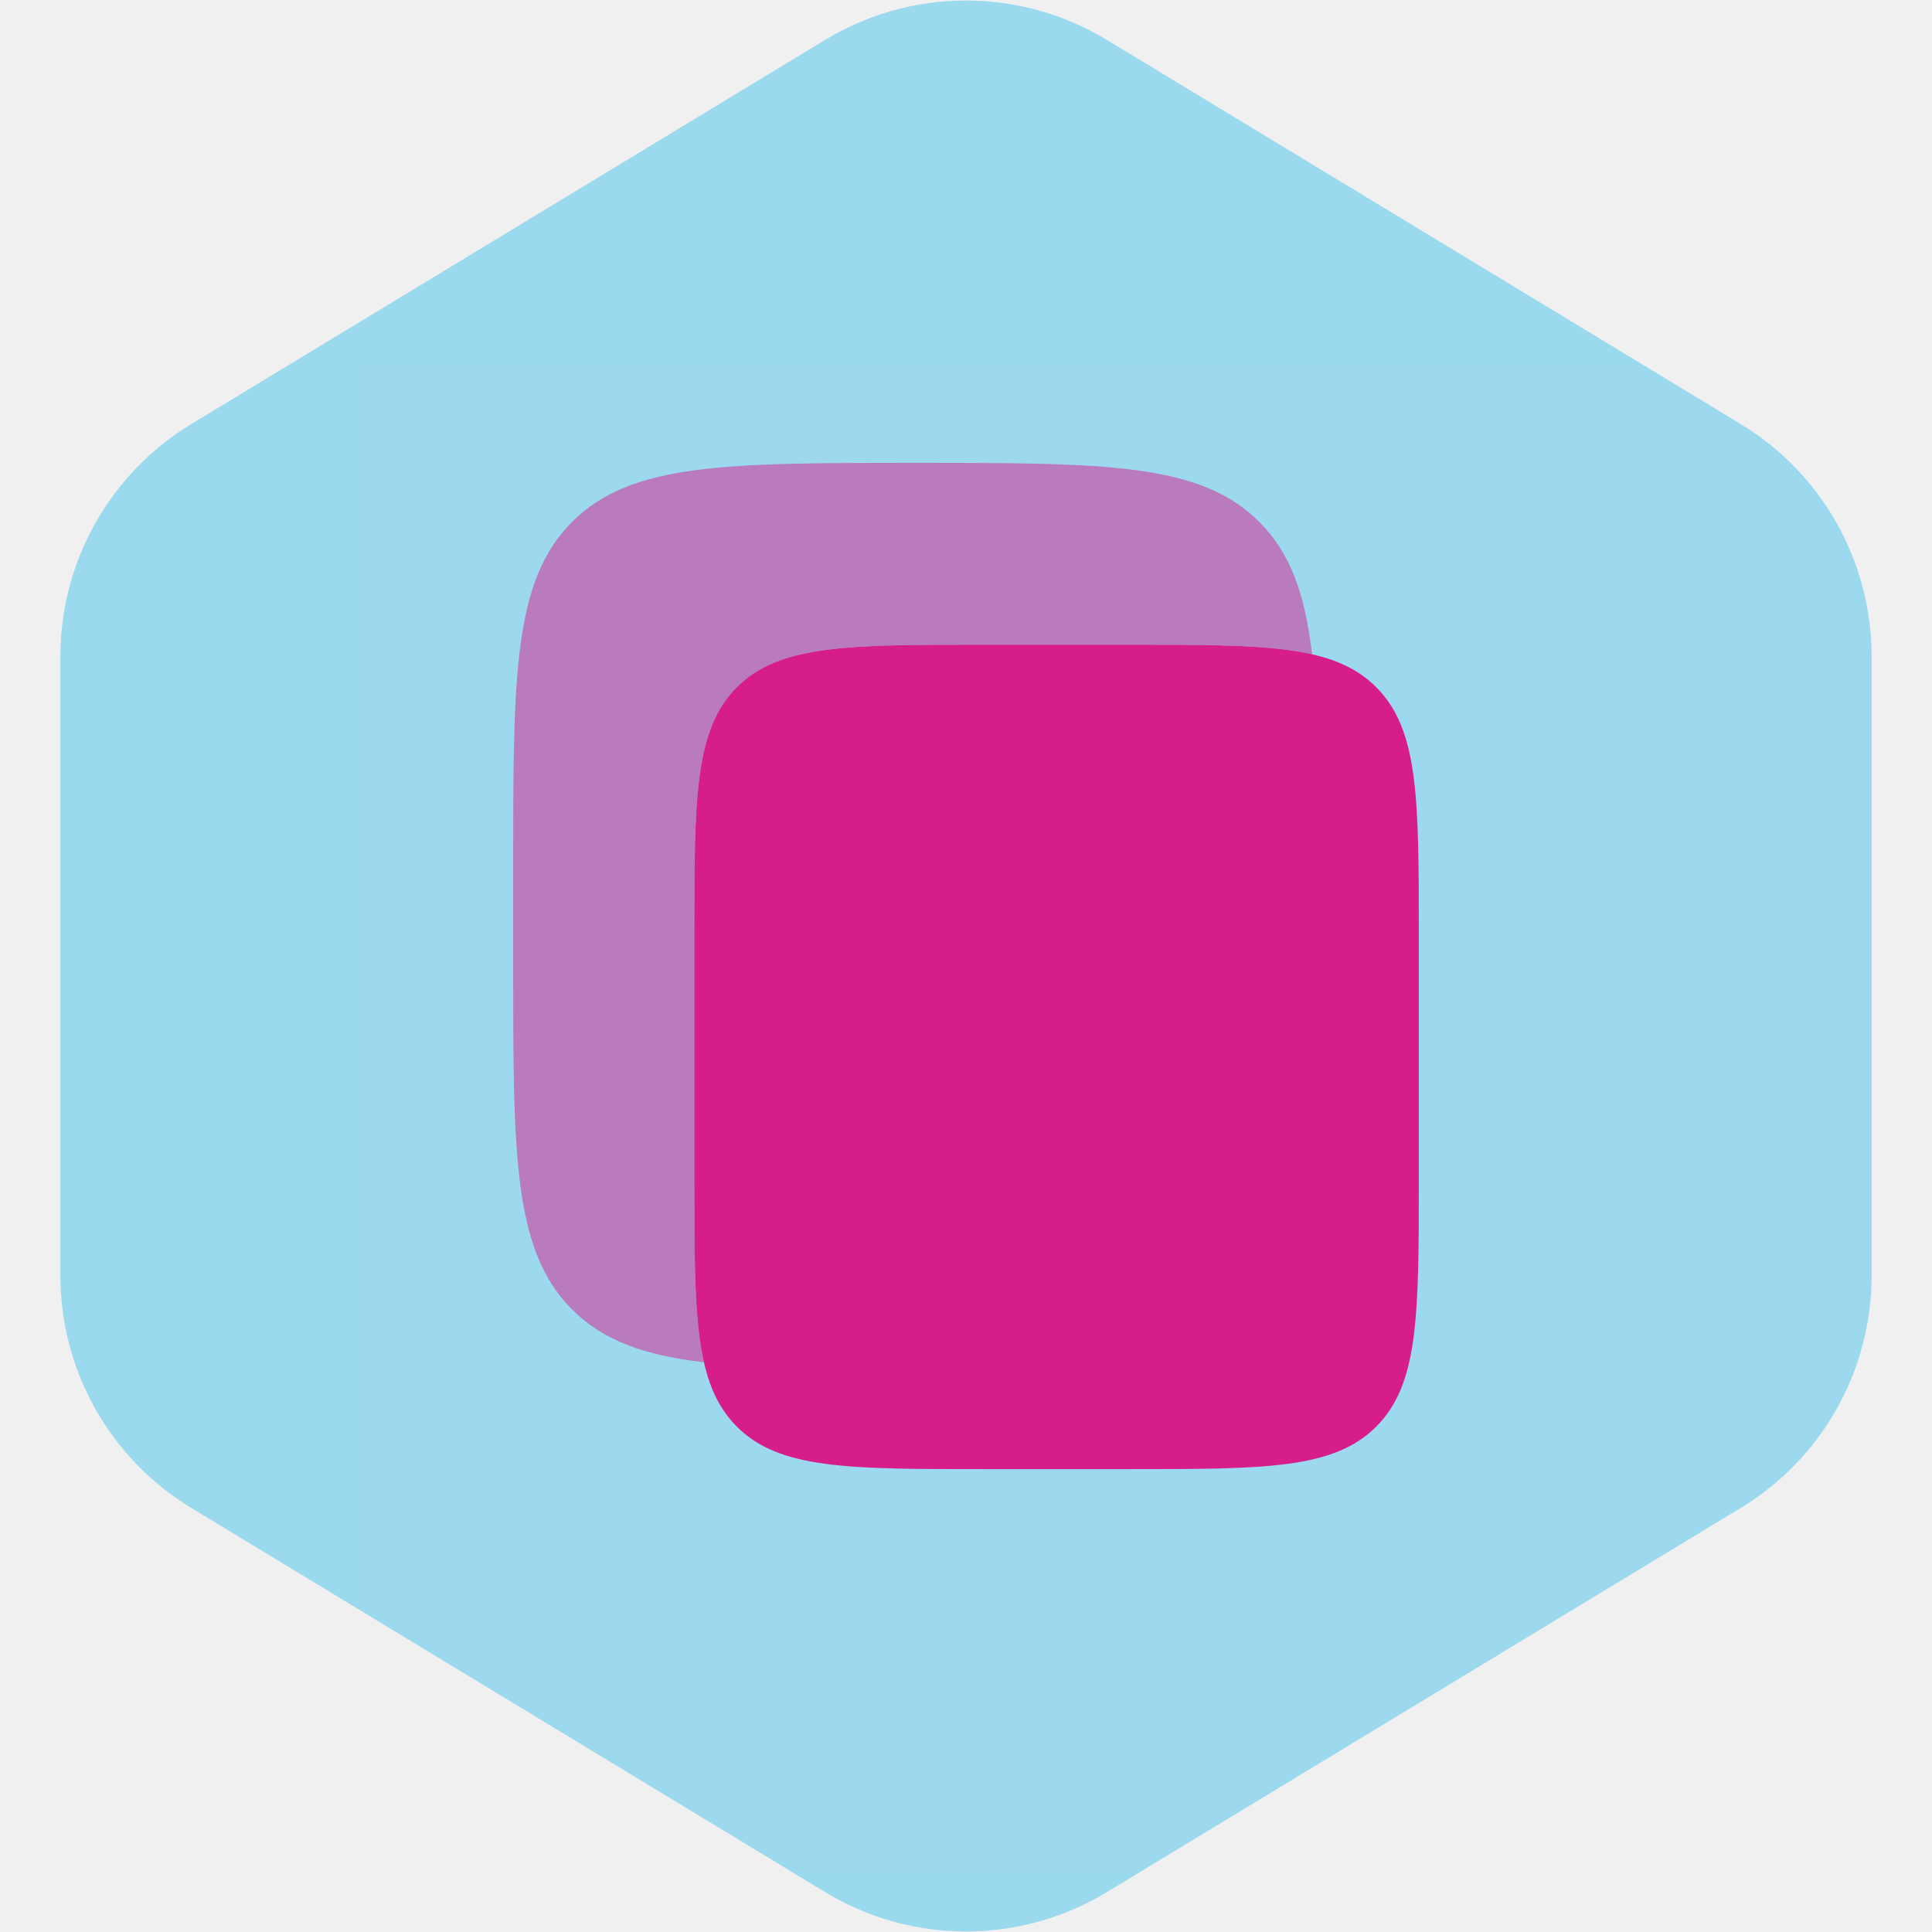
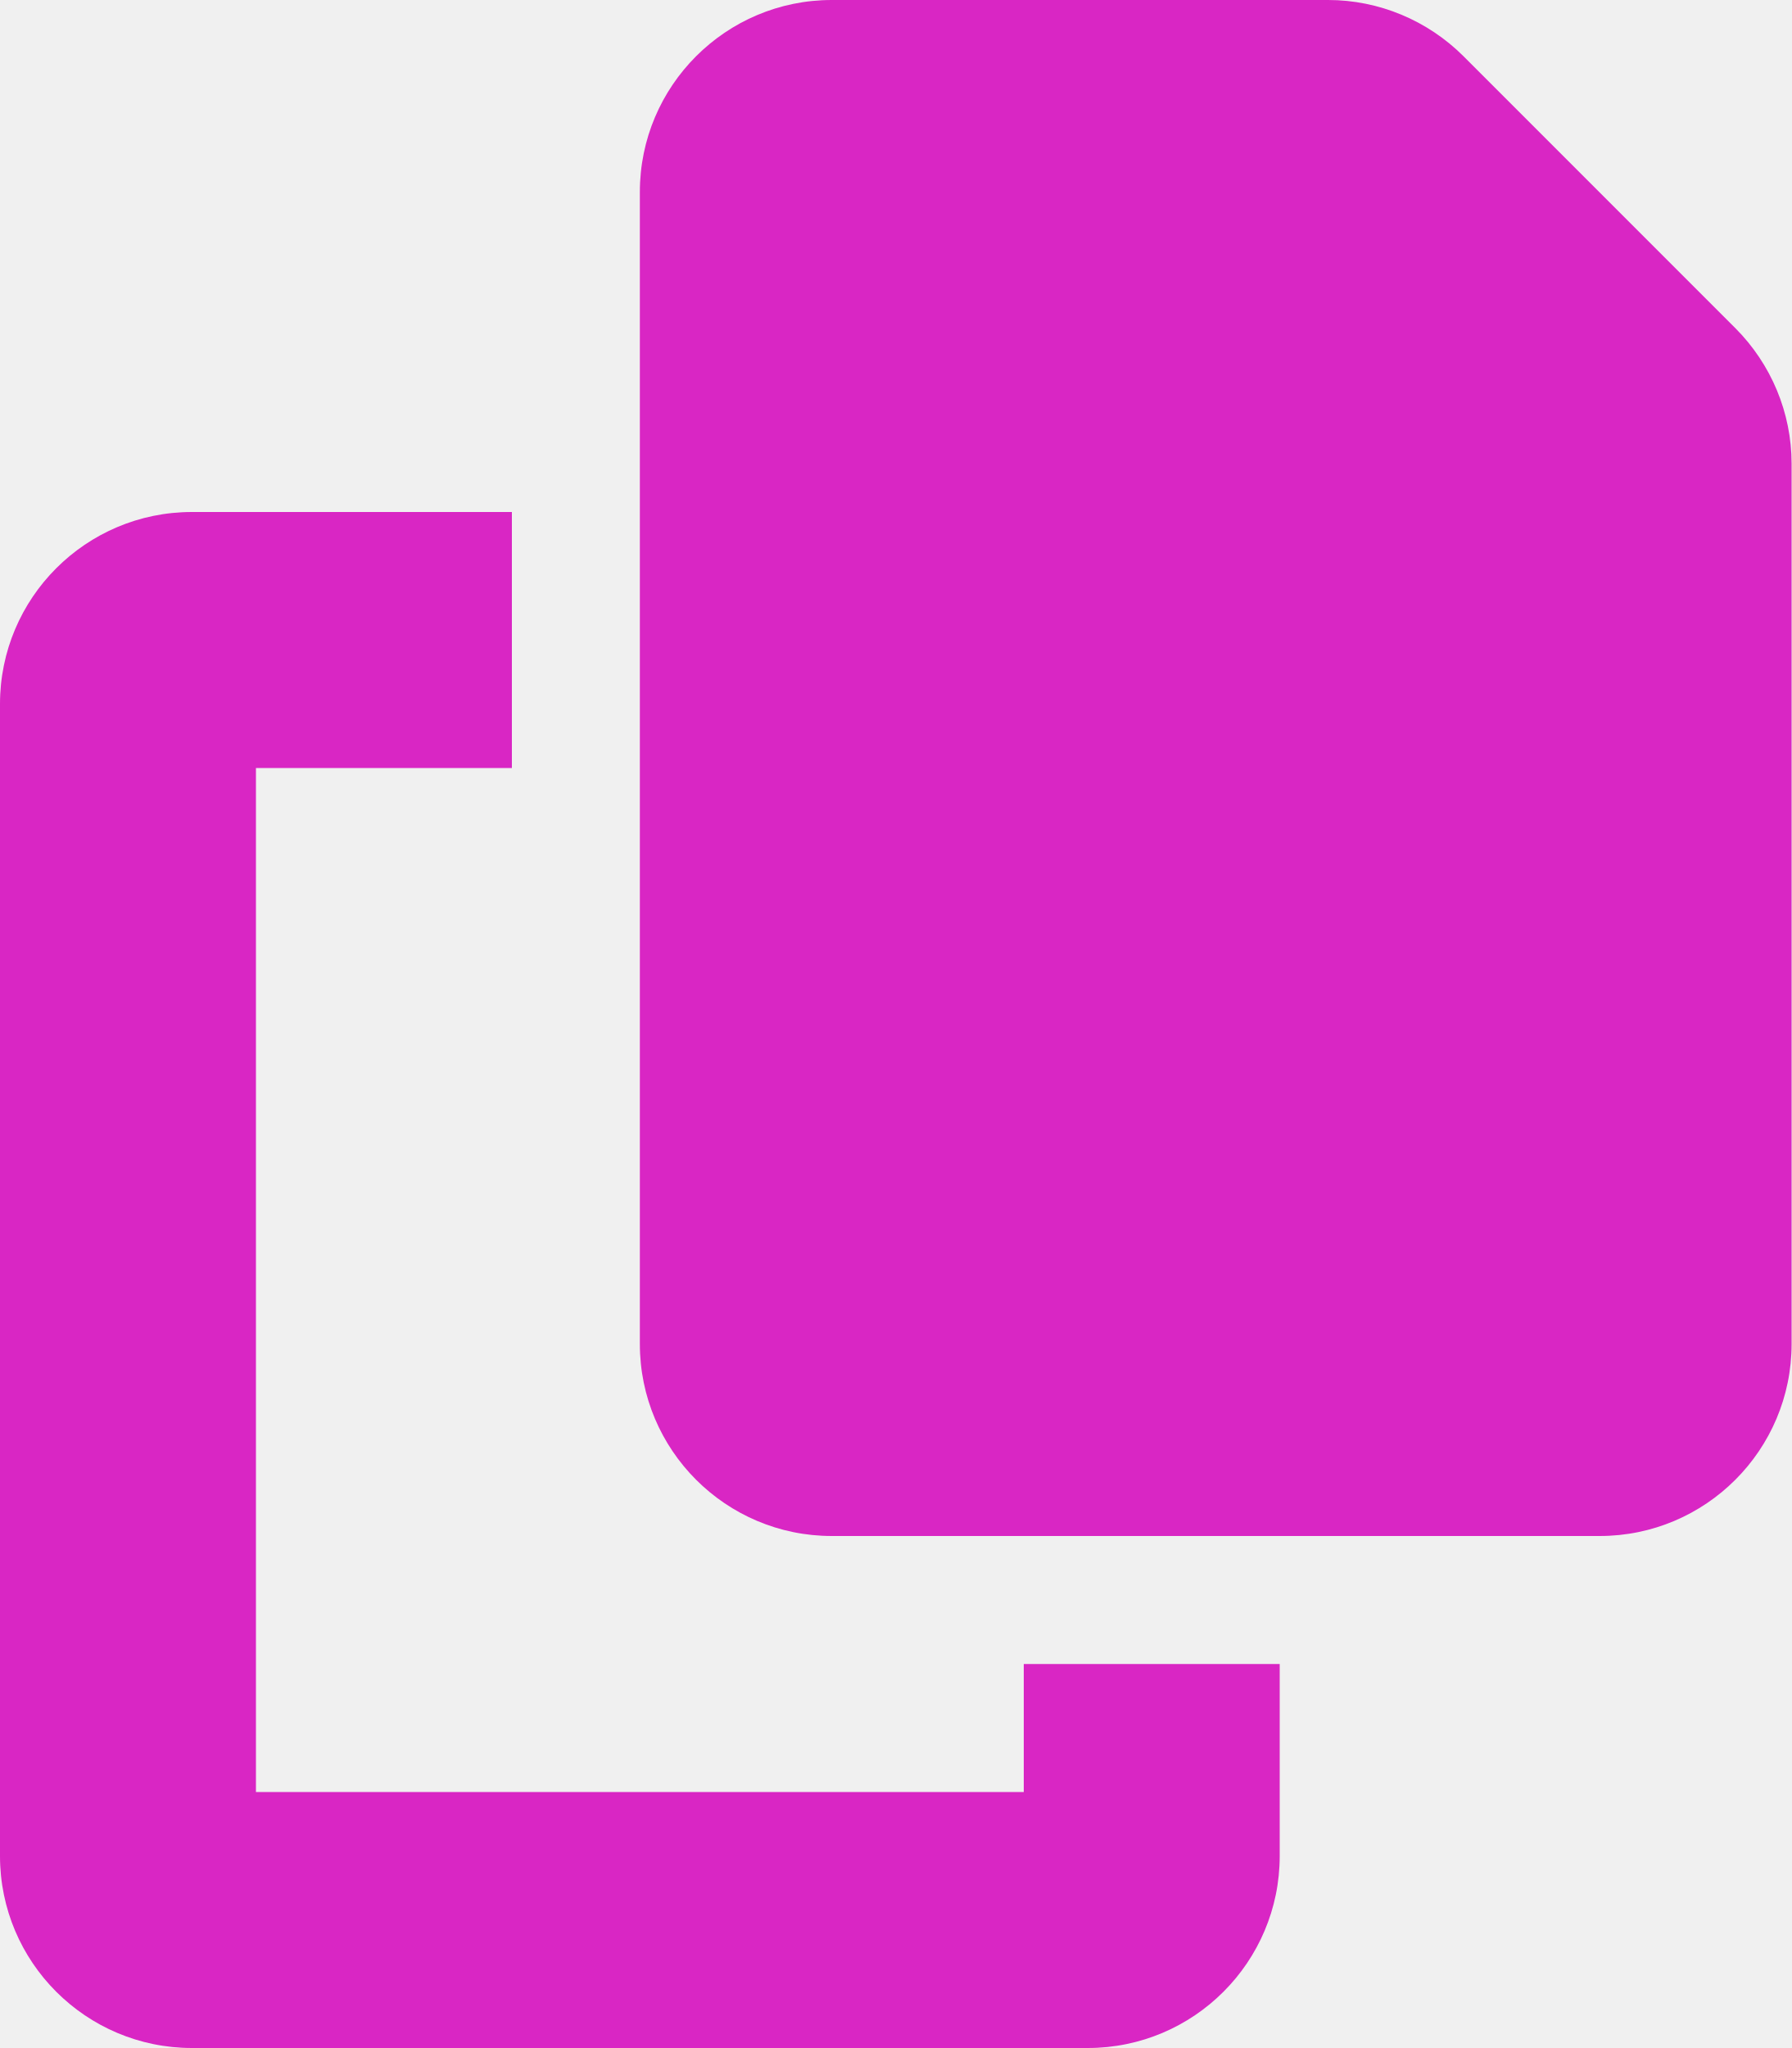
- <svg xmlns="http://www.w3.org/2000/svg" width="32px" height="32px" viewBox="-7.2 -7.2 38.40 38.40" fill="none">
-   <g id="SVGRepo_bgCarrier" stroke-width="0">
-     <path transform="translate(-7.2, -7.2), scale(2.4)" fill="#9bd9ee" d="M9.166.33a2.25 2.25 0 00-2.332 0l-5.25 3.182A2.25 2.25 0 00.5 5.436v5.128a2.25 2.25 0 001.084 1.924l5.25 3.182a2.25 2.25 0 002.332 0l5.25-3.182a2.25 2.25 0 001.084-1.924V5.436a2.25 2.25 0 00-1.084-1.924L9.166.33z" strokewidth="0" />
-   </g>
-   <g id="SVGRepo_tracerCarrier" stroke-linecap="round" stroke-linejoin="round" />
-   <g id="SVGRepo_iconCarrier">
-     <rect width="30" height="30" fill="white" fill-opacity="0.01" />
-     <path d="M6.6 11.397C6.6 8.671 6.6 7.308 7.443 6.461C8.287 5.614 9.644 5.614 12.36 5.614H15.24C17.955 5.614 19.312 5.614 20.156 6.461C21 7.308 21 8.671 21 11.397V16.217C21 18.943 21 20.306 20.156 21.153C19.312 22 17.955 22 15.24 22H12.36C9.644 22 8.287 22 7.443 21.153C6.6 20.306 6.6 18.943 6.6 16.217V11.397Z" fill="#d71d8a" />
-     <path opacity="0.5" d="M4.172 3.172C3 4.343 3 6.229 3 10V12C3 15.771 3 17.657 4.172 18.828C4.789 19.446 5.605 19.738 6.791 19.876C6.6 19.035 6.6 17.88 6.6 16.217V11.397C6.6 8.671 6.6 7.308 7.443 6.461C8.287 5.614 9.644 5.614 12.36 5.614H15.24C16.892 5.614 18.041 5.614 18.878 5.805C18.74 4.611 18.448 3.792 17.828 3.172C16.657 2 14.771 2 11 2C7.229 2 5.343 2 4.172 3.172Z" fill="#d71d8a" />
-   </g>
+ <svg xmlns="http://www.w3.org/2000/svg" height="1em" viewBox="0 0 448 512">
+   <style>svg{fill:#d926c4}</style>
+   <path d="M208 0H332.1c12.7 0 24.9 5.1 33.9 14.1l67.9 67.9c9 9 14.1 21.2 14.1 33.9V336c0 26.5-21.5 48-48 48H208c-26.5 0-48-21.5-48-48V48c0-26.5 21.5-48 48-48zM48 128h80v64H64V448H256V416h64v48c0 26.5-21.5 48-48 48H48c-26.5 0-48-21.5-48-48V176c0-26.5 21.5-48 48-48z" />
</svg>
